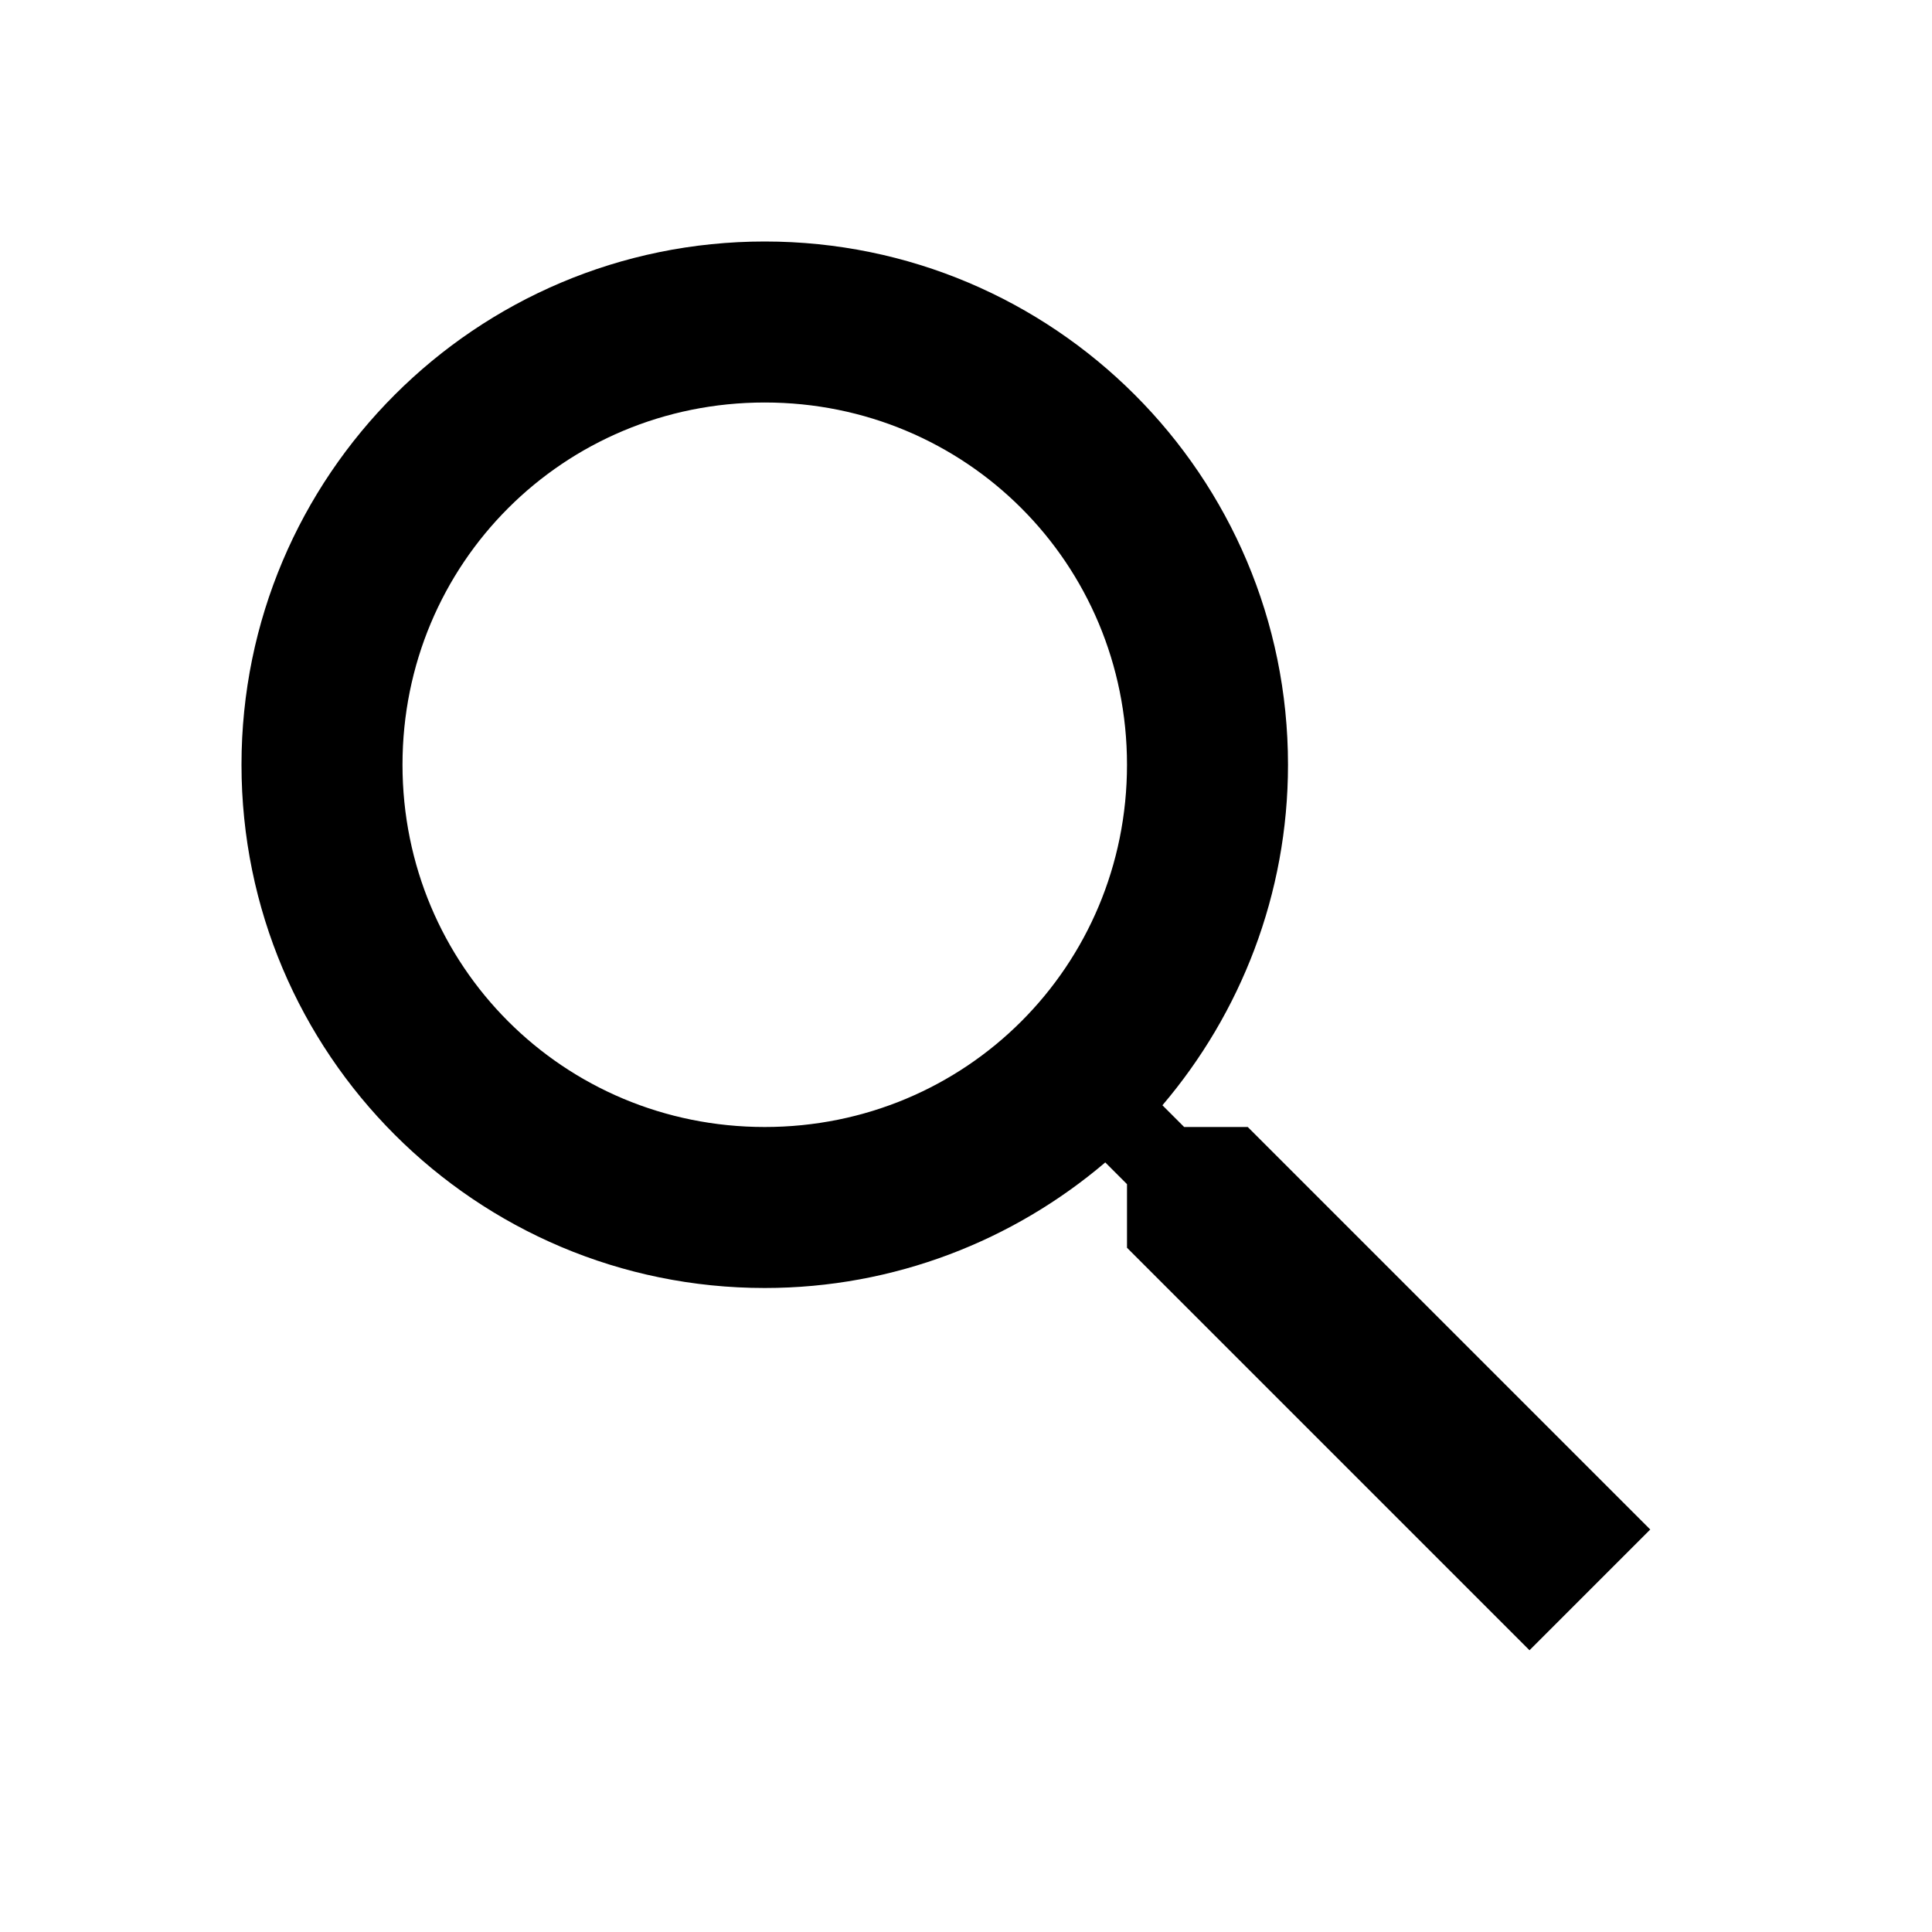
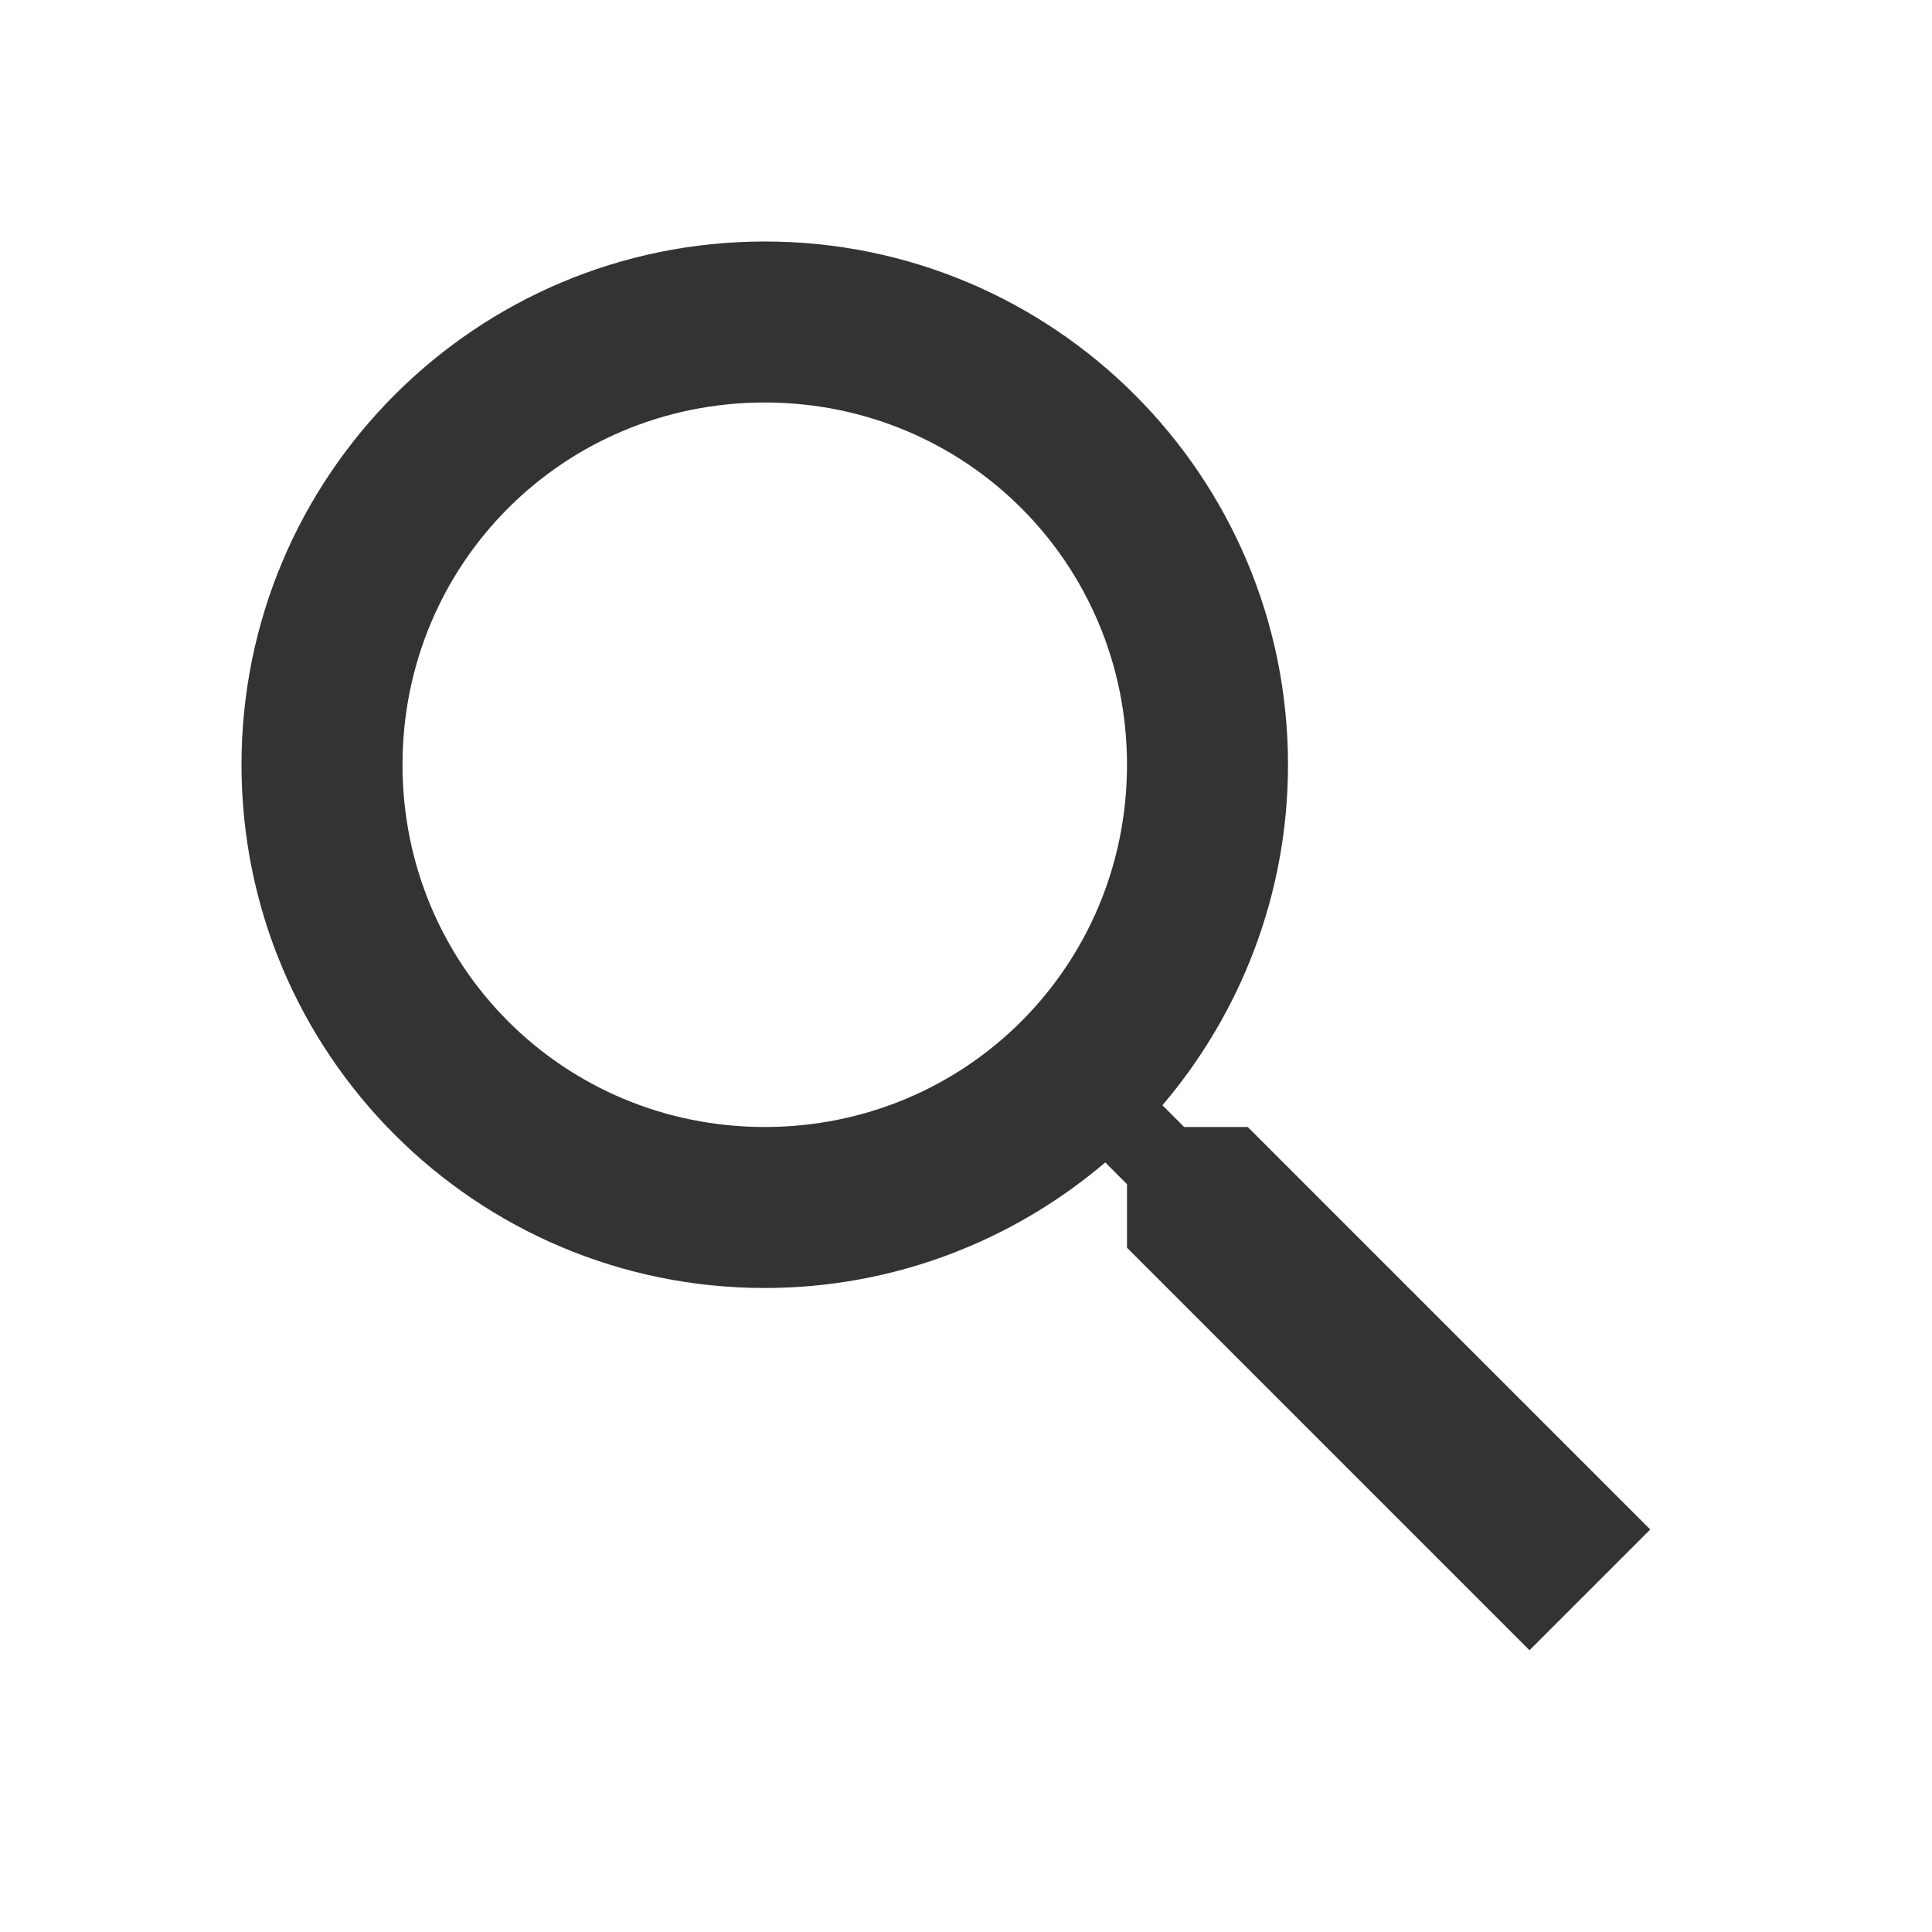
<svg xmlns="http://www.w3.org/2000/svg" viewBox="0 0 24 24">
-   <path d="M9.5,3A6.5,6.5 0 0,1 16,9.5C16,11.11 15.41,12.59 14.44,13.73L14.71,14H15.5L20.5,19L19,20.5L14,15.5V14.71L13.73,14.44C12.59,15.41 11.11,16 9.5,16A6.5,6.5 0 0,1 3,9.5A6.5,6.5 0 0,1 9.5,3M9.5,5C7,5 5,7 5,9.5C5,12 7,14 9.5,14C12,14 14,12 14,9.5C14,7 12,5 9.5,5Z" />
+   <path d="M9.5,3A6.5,6.5 0 0,1 16,9.5C16,11.11 15.41,12.59 14.44,13.73L14.71,14H15.5L20.5,19L19,20.5L14,15.5V14.71L13.73,14.44C12.59,15.41 11.11,16 9.5,16A6.5,6.5 0 0,1 3,9.5A6.5,6.5 0 0,1 9.5,3M9.5,5C7,5 5,7 5,9.5C5,12 7,14 9.5,14C12,14 14,12 14,9.5C14,7 12,5 9.5,5Z" fill="#333" />
</svg>
